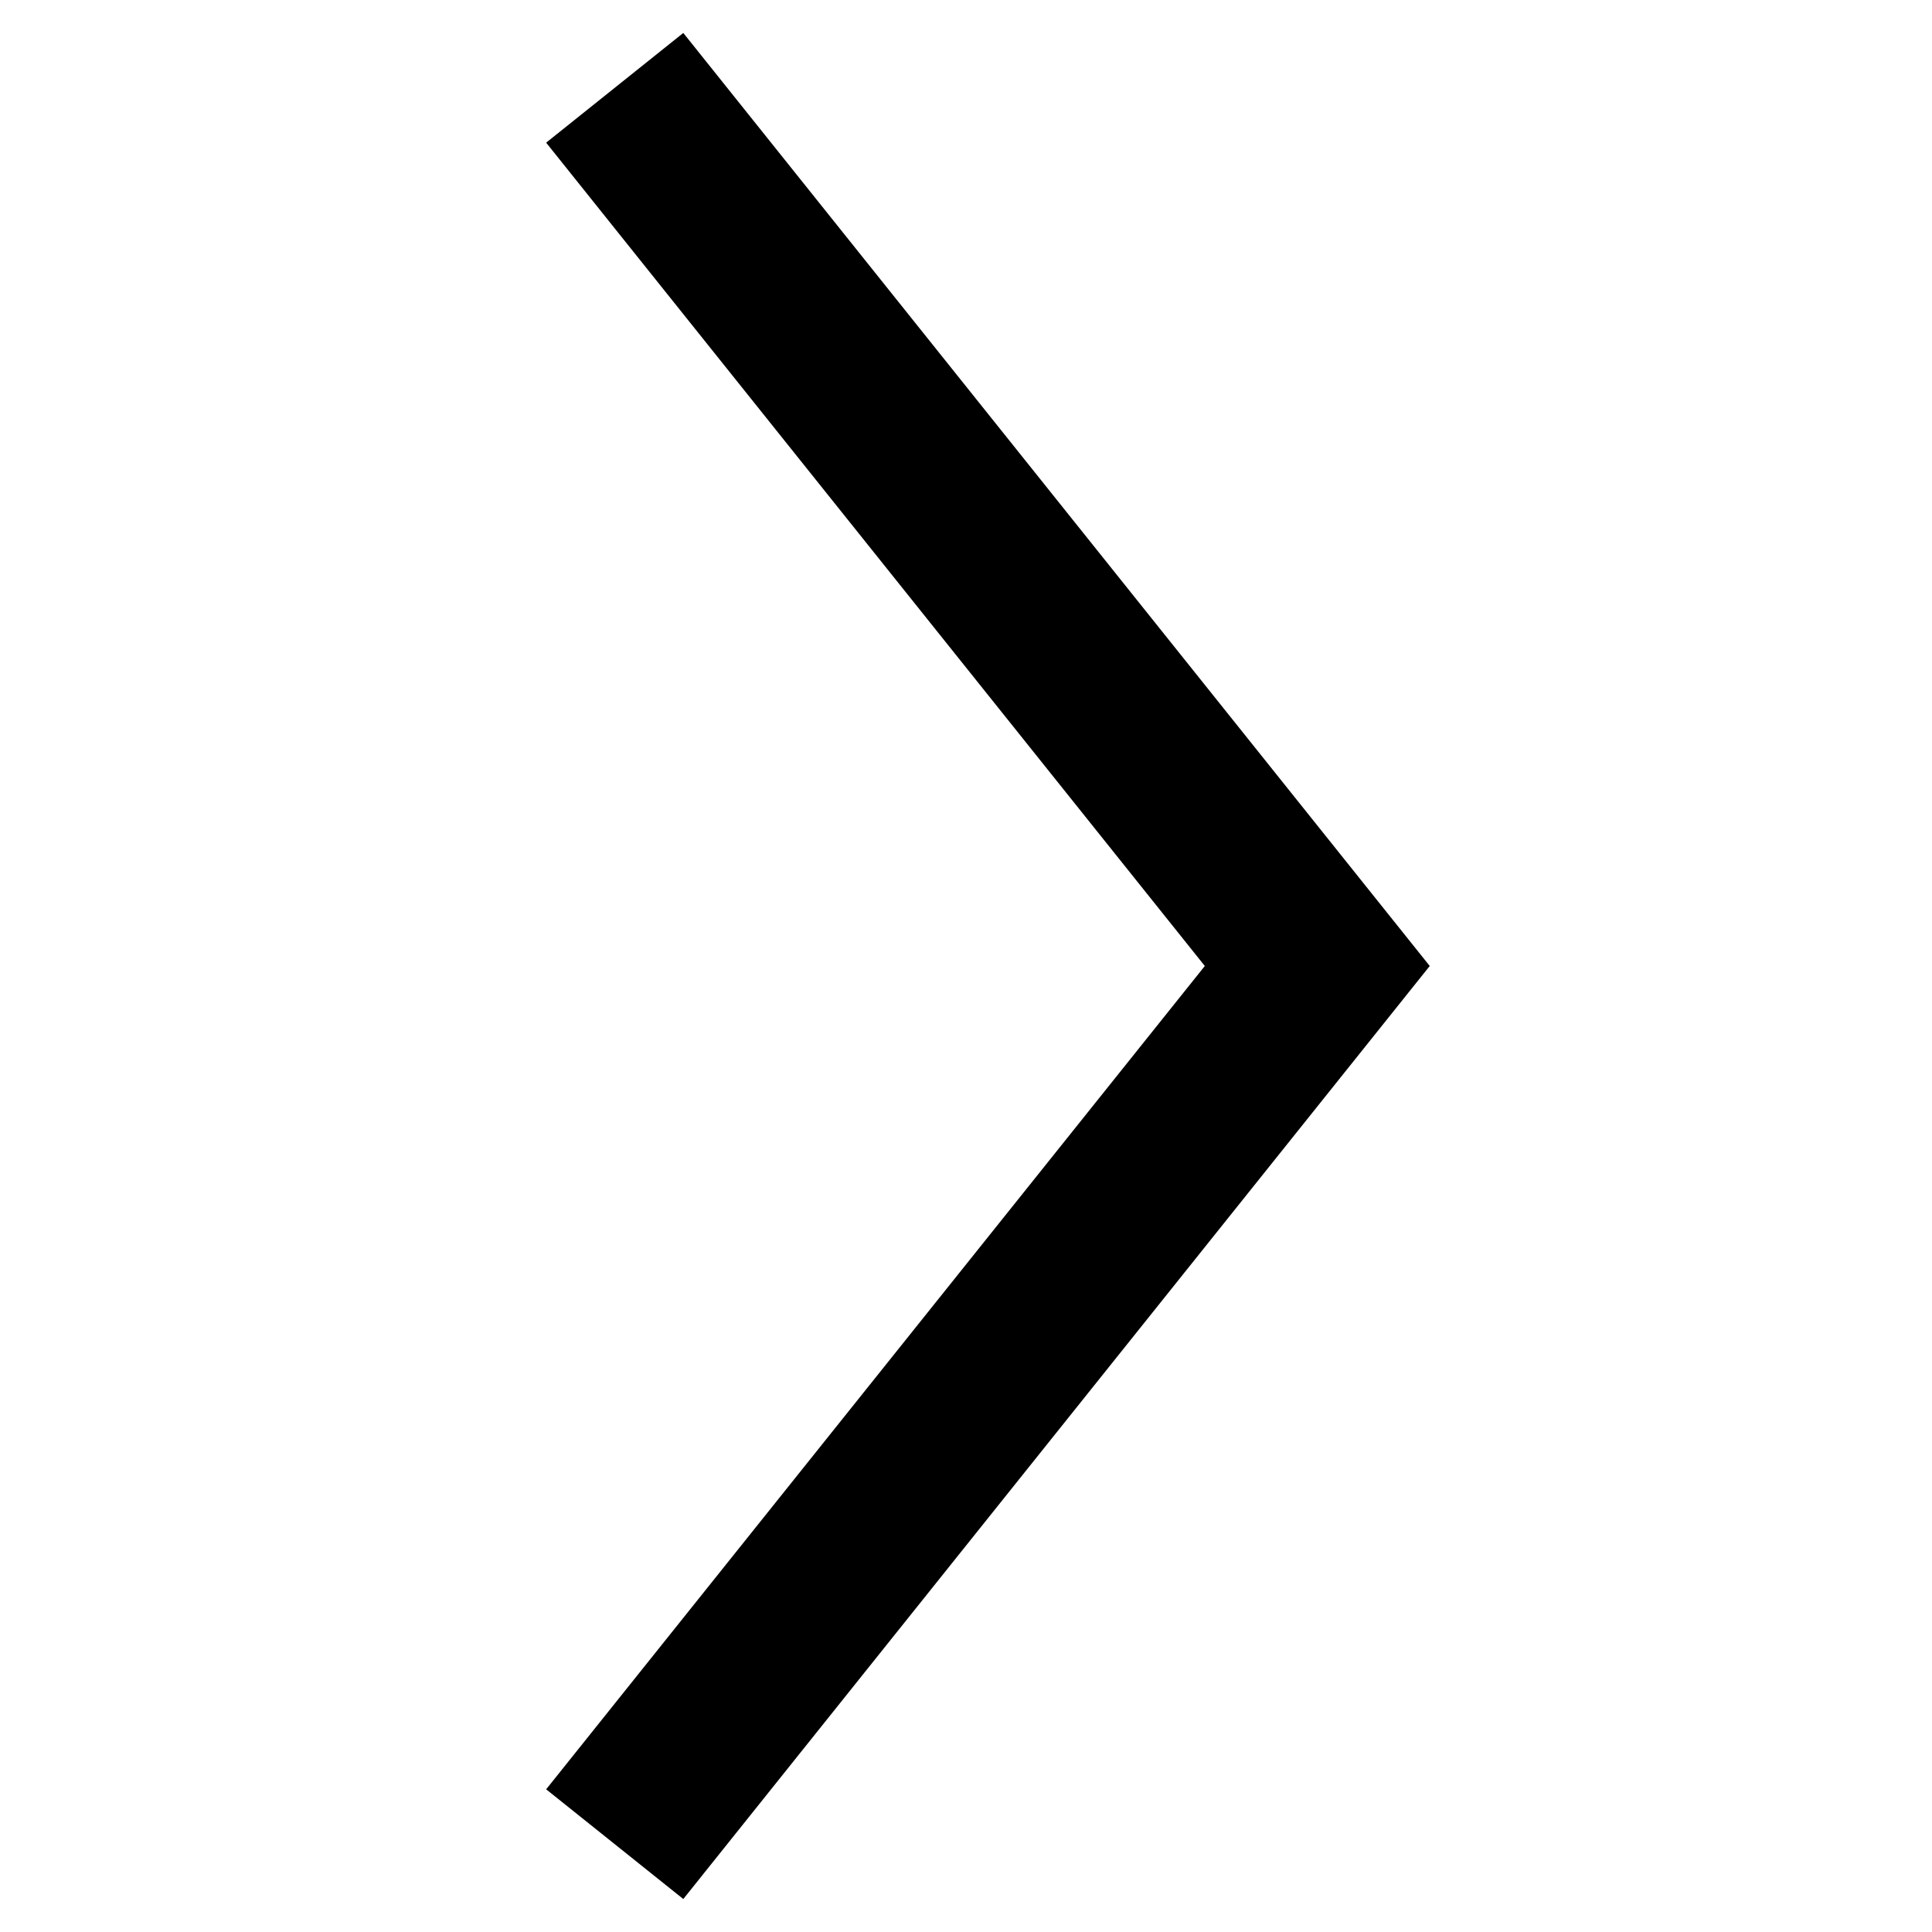
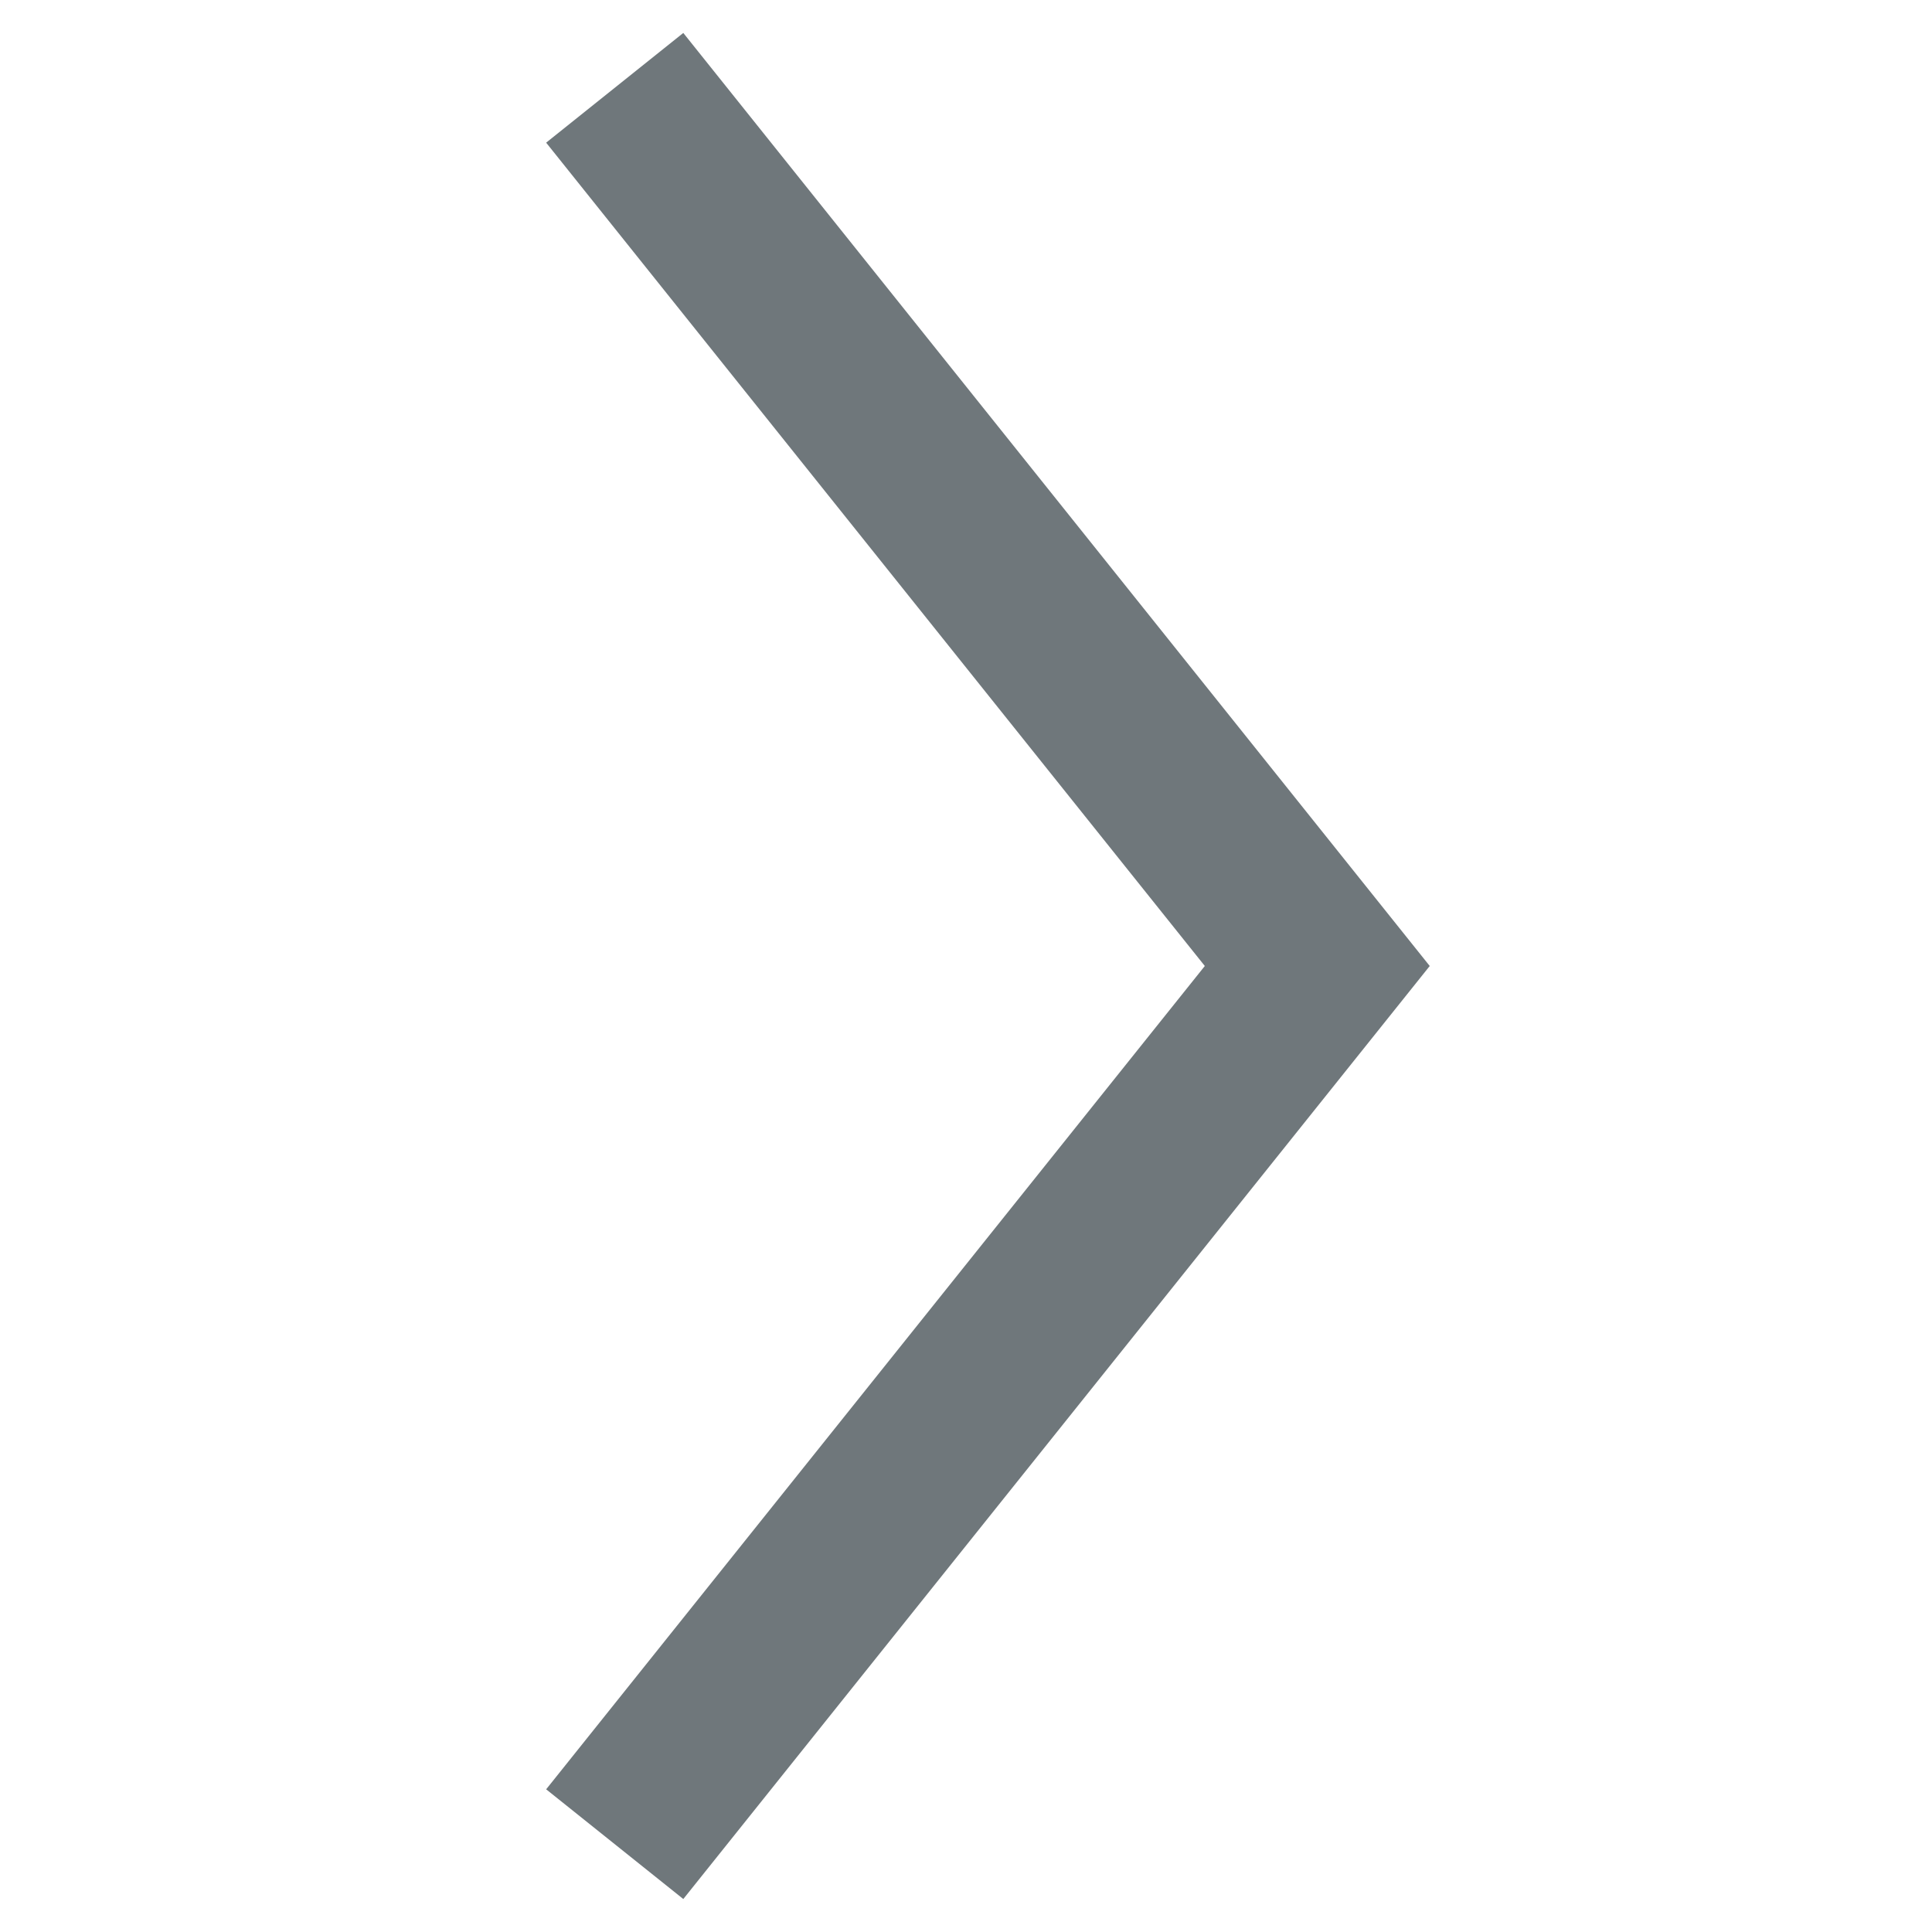
<svg xmlns="http://www.w3.org/2000/svg" width="22" height="22" viewBox="0 0 22 22" id="svg2" version="1.1">
  <defs id="defs4" />
  <g id="layer1" transform="translate(0,-1030.362)">
-     <path style="fill:none;fill-rule:evenodd;stroke:#000000;stroke-width:2;stroke-linecap:butt;stroke-linejoin:miter;stroke-opacity:1;stroke-miterlimit:4;stroke-dasharray:none" d="m 7,1031.362 8,10 -8,10" id="path4271" />
+     <path style="fill:none;fill-rule:evenodd;stroke:#6f777b;stroke-width:2;stroke-linecap:butt;stroke-linejoin:miter;stroke-opacity:1;stroke-miterlimit:4;stroke-dasharray:none" d="m 7,1031.362 8,10 -8,10" id="path4271" />
  </g>
</svg>
